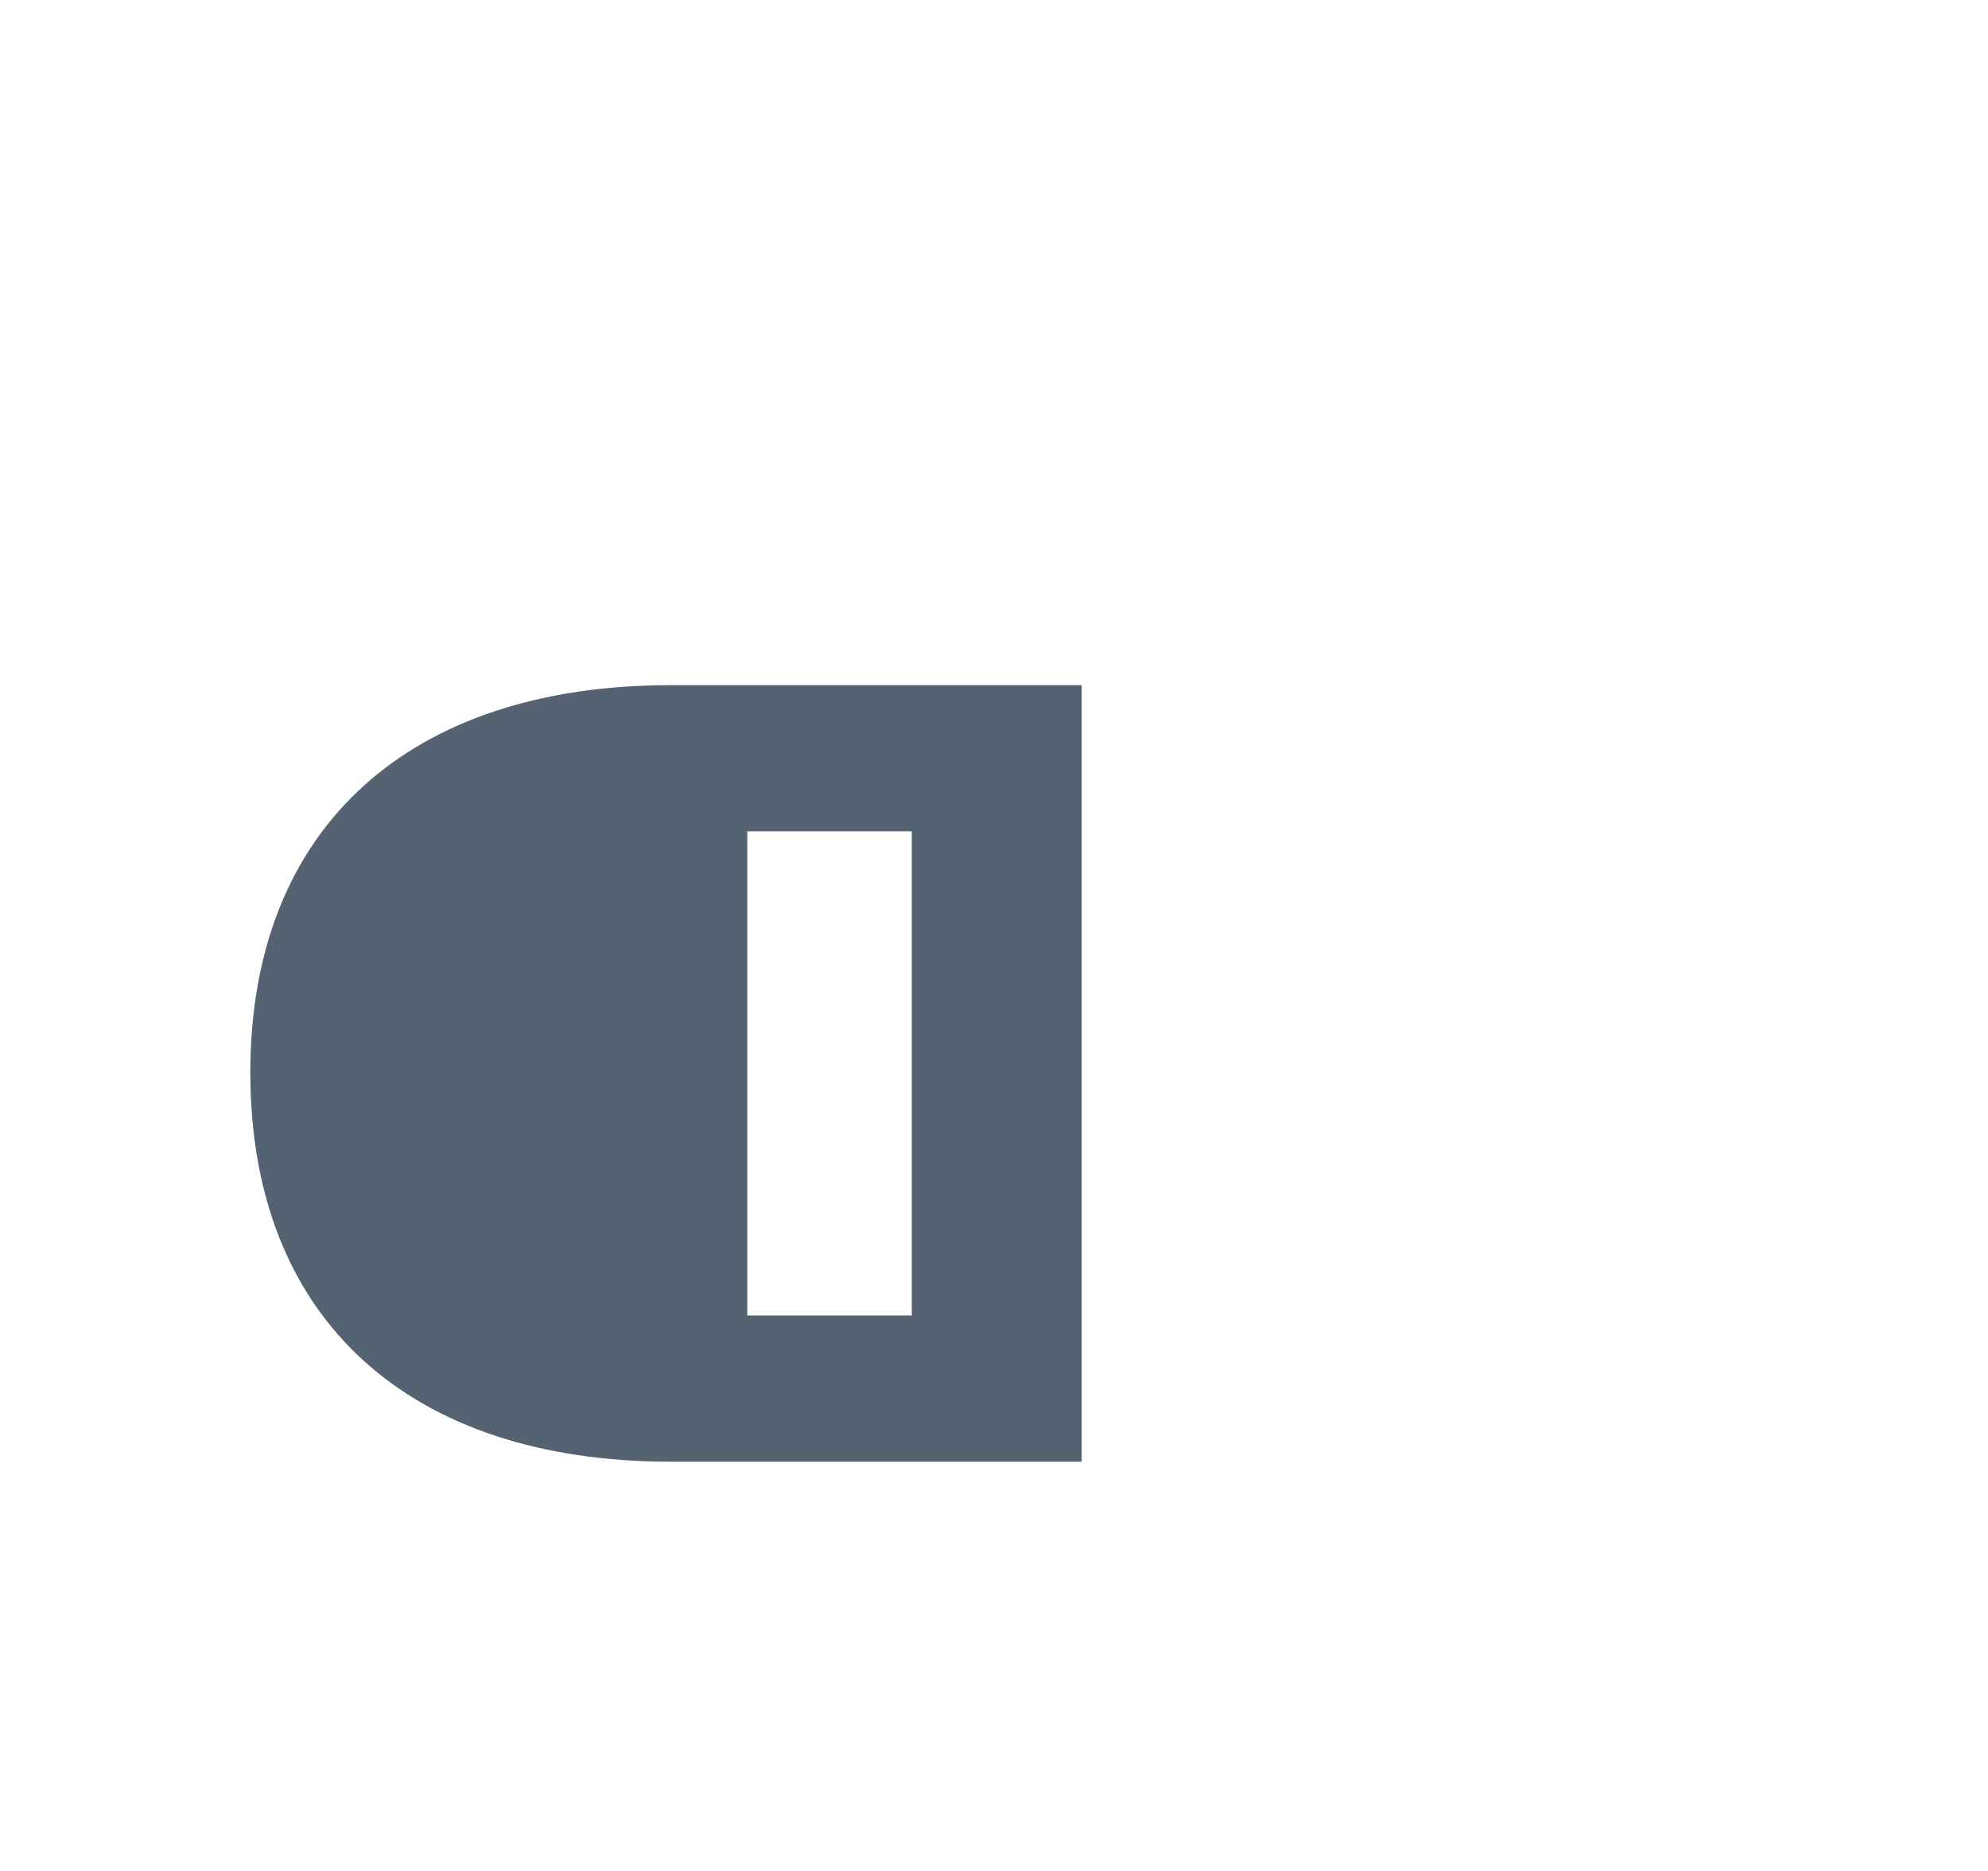
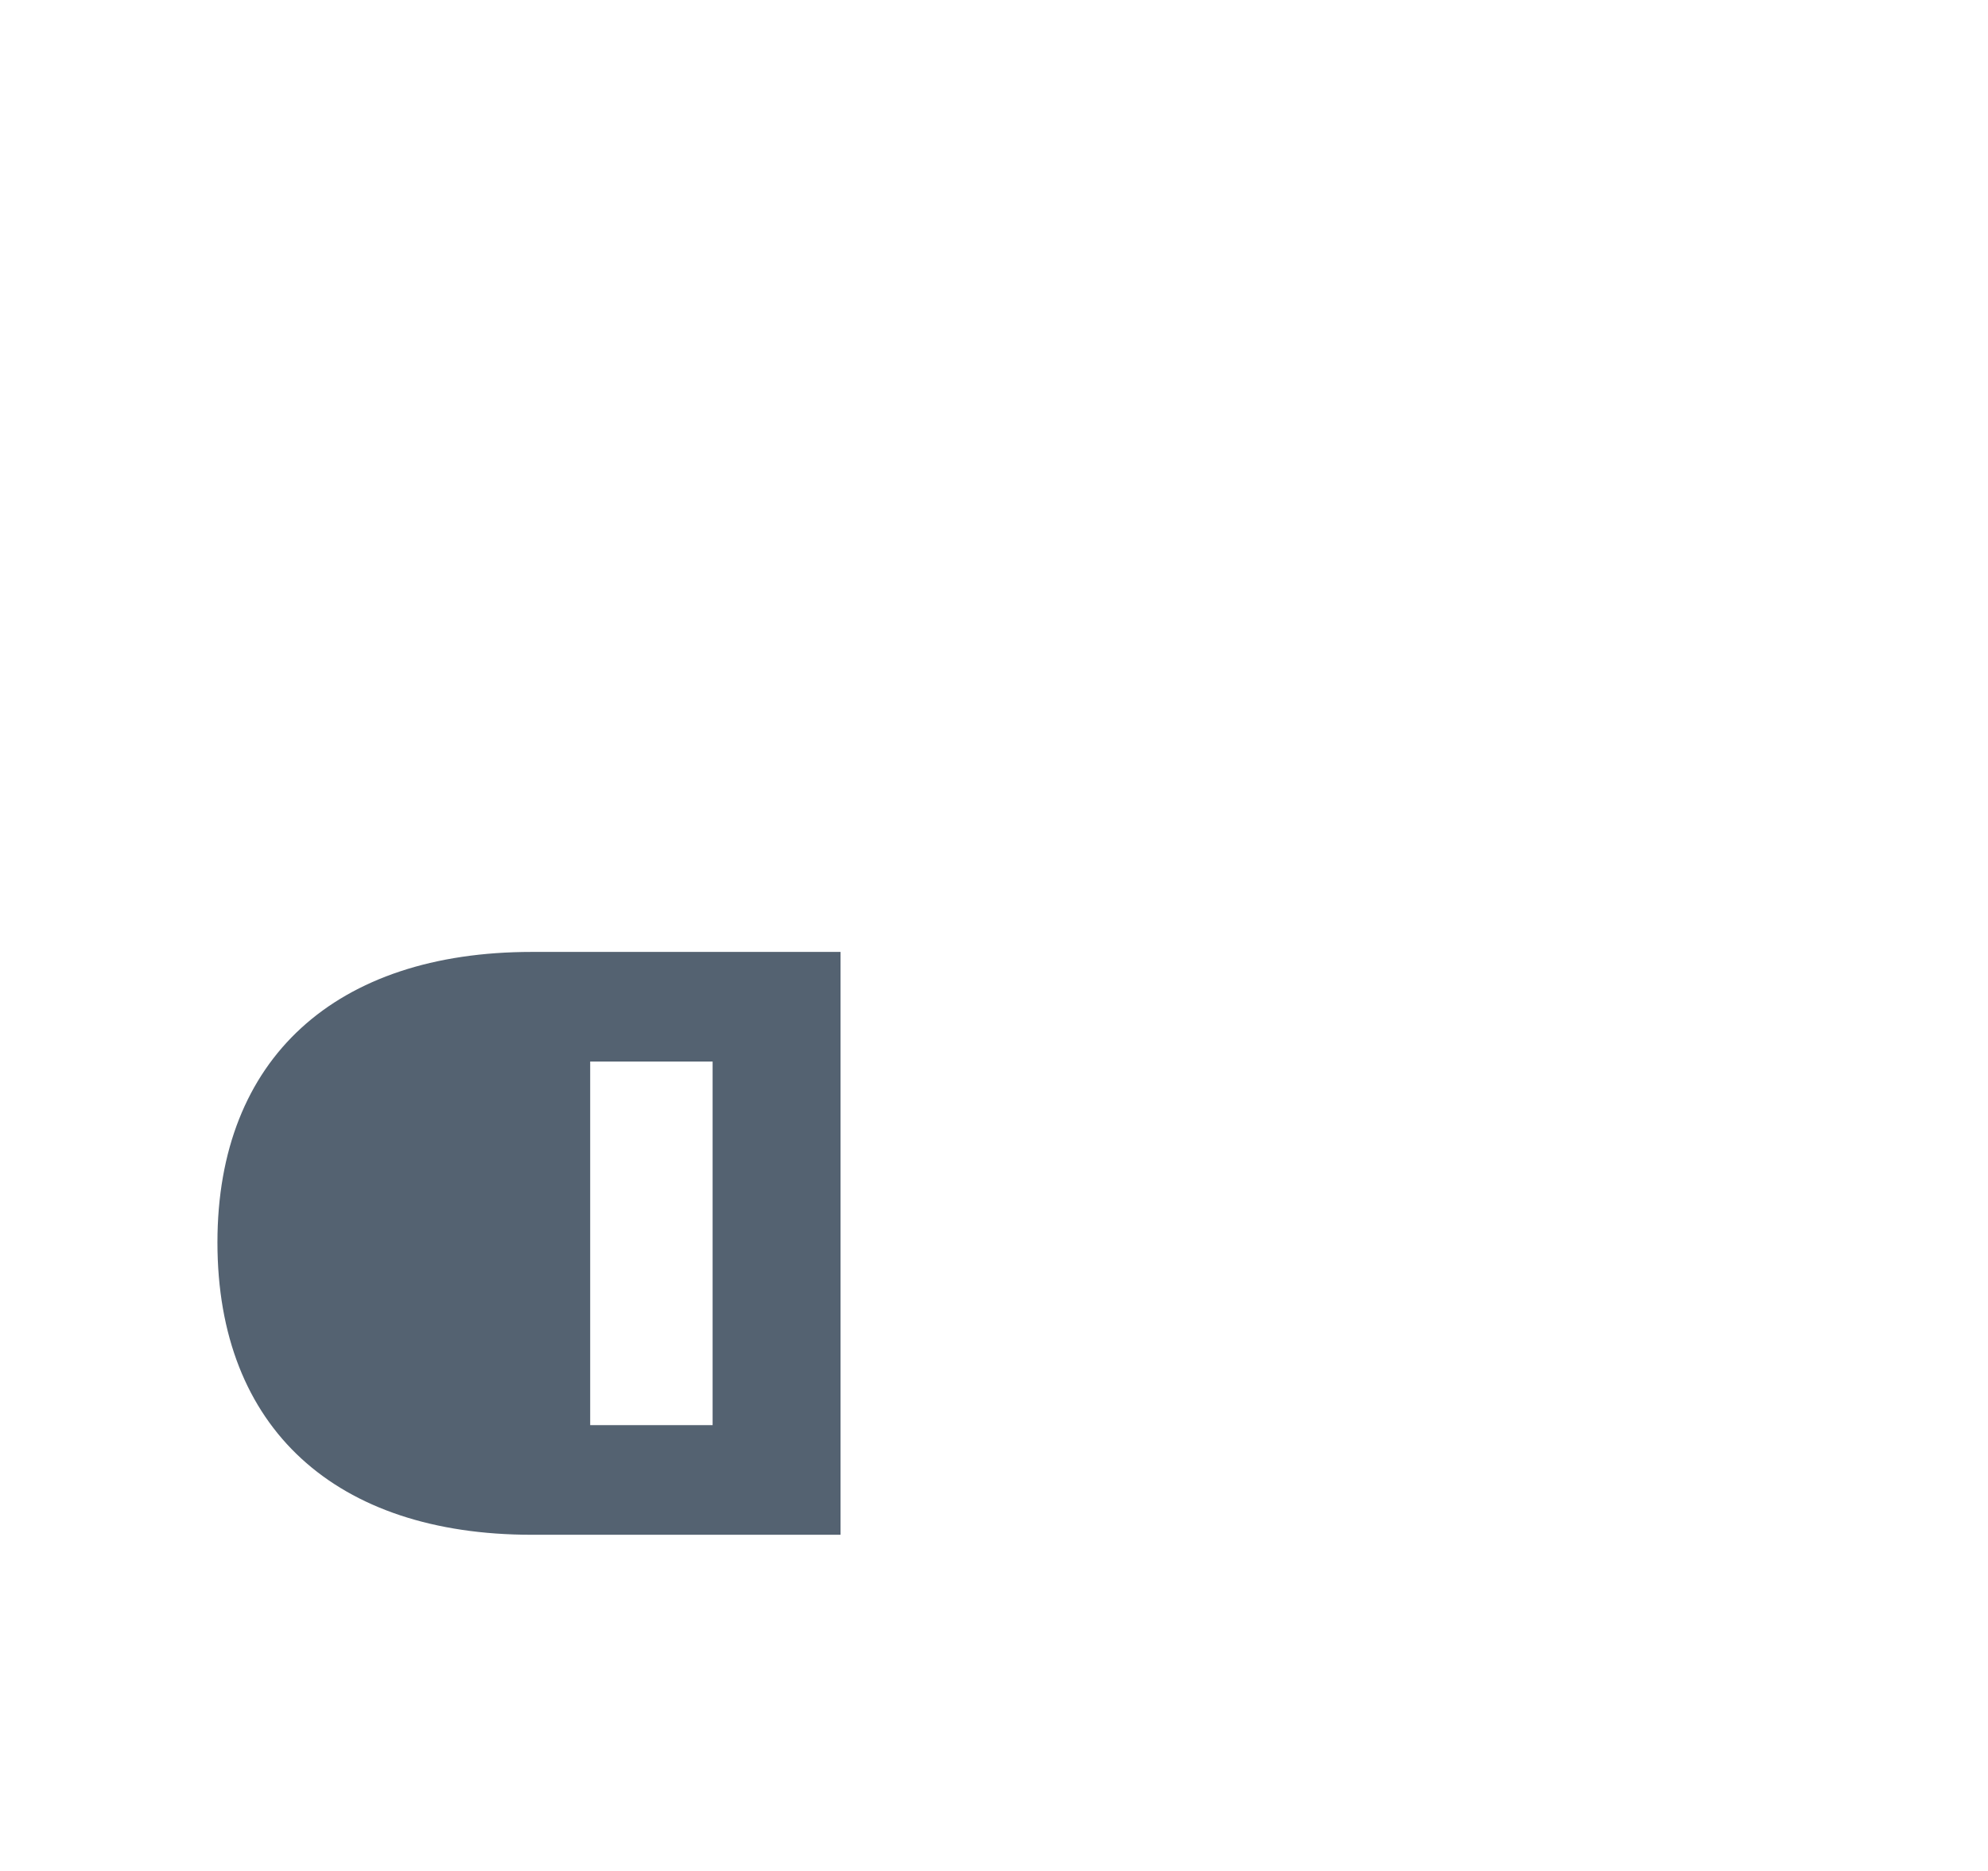
<svg xmlns="http://www.w3.org/2000/svg" width="17px" height="16px" viewBox="0 0 17 16" version="1.1">
-   <g id="Symbols" stroke="none" stroke-width="1" fill="none" fill-rule="evenodd" font-family="simple-line-icons" font-size="16" font-weight="normal">
+   <g id="Symbols" stroke="none" strokeWidth="1" fill="none" fillRule="evenodd" fontFamily="simple-line-icons" fontSize="16" fontWeight="normal">
    <g id="header-search-v2" transform="translate(-245, -10)" fill="#546271">
      <text id="magnifier---simple-line-icons">
        <tspan x="246" y="25"></tspan>
      </text>
    </g>
  </g>
</svg>
